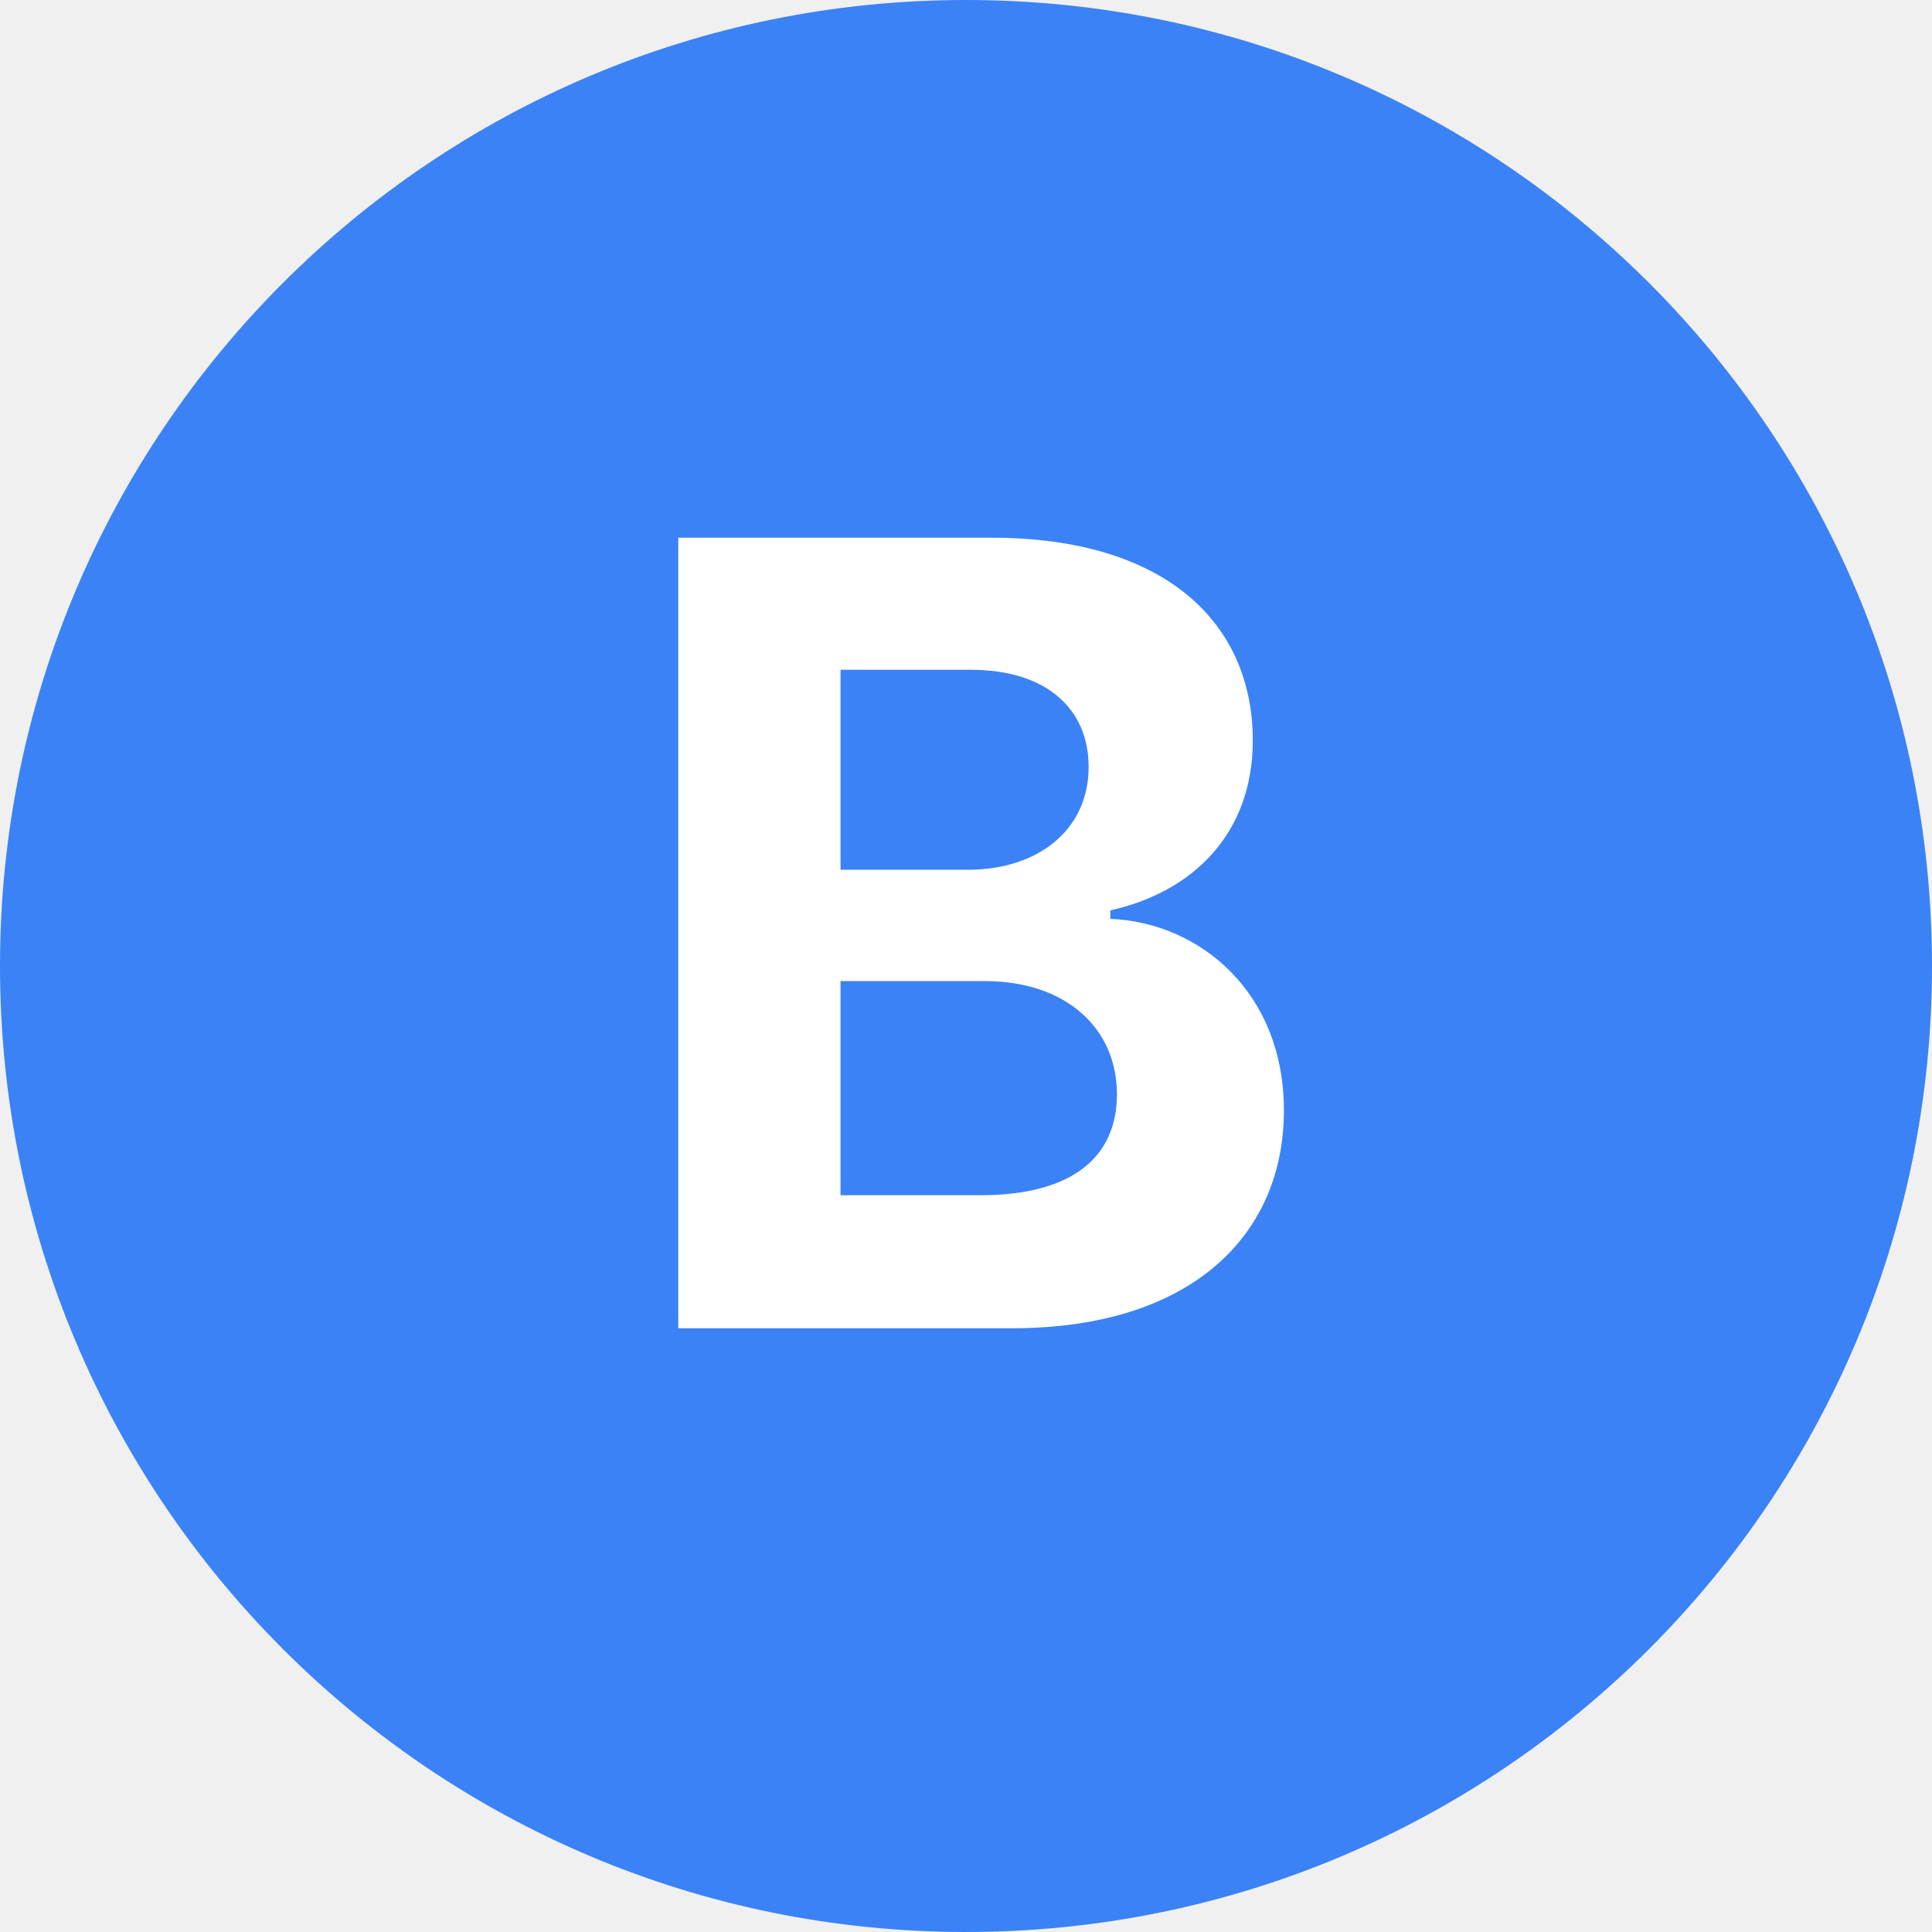
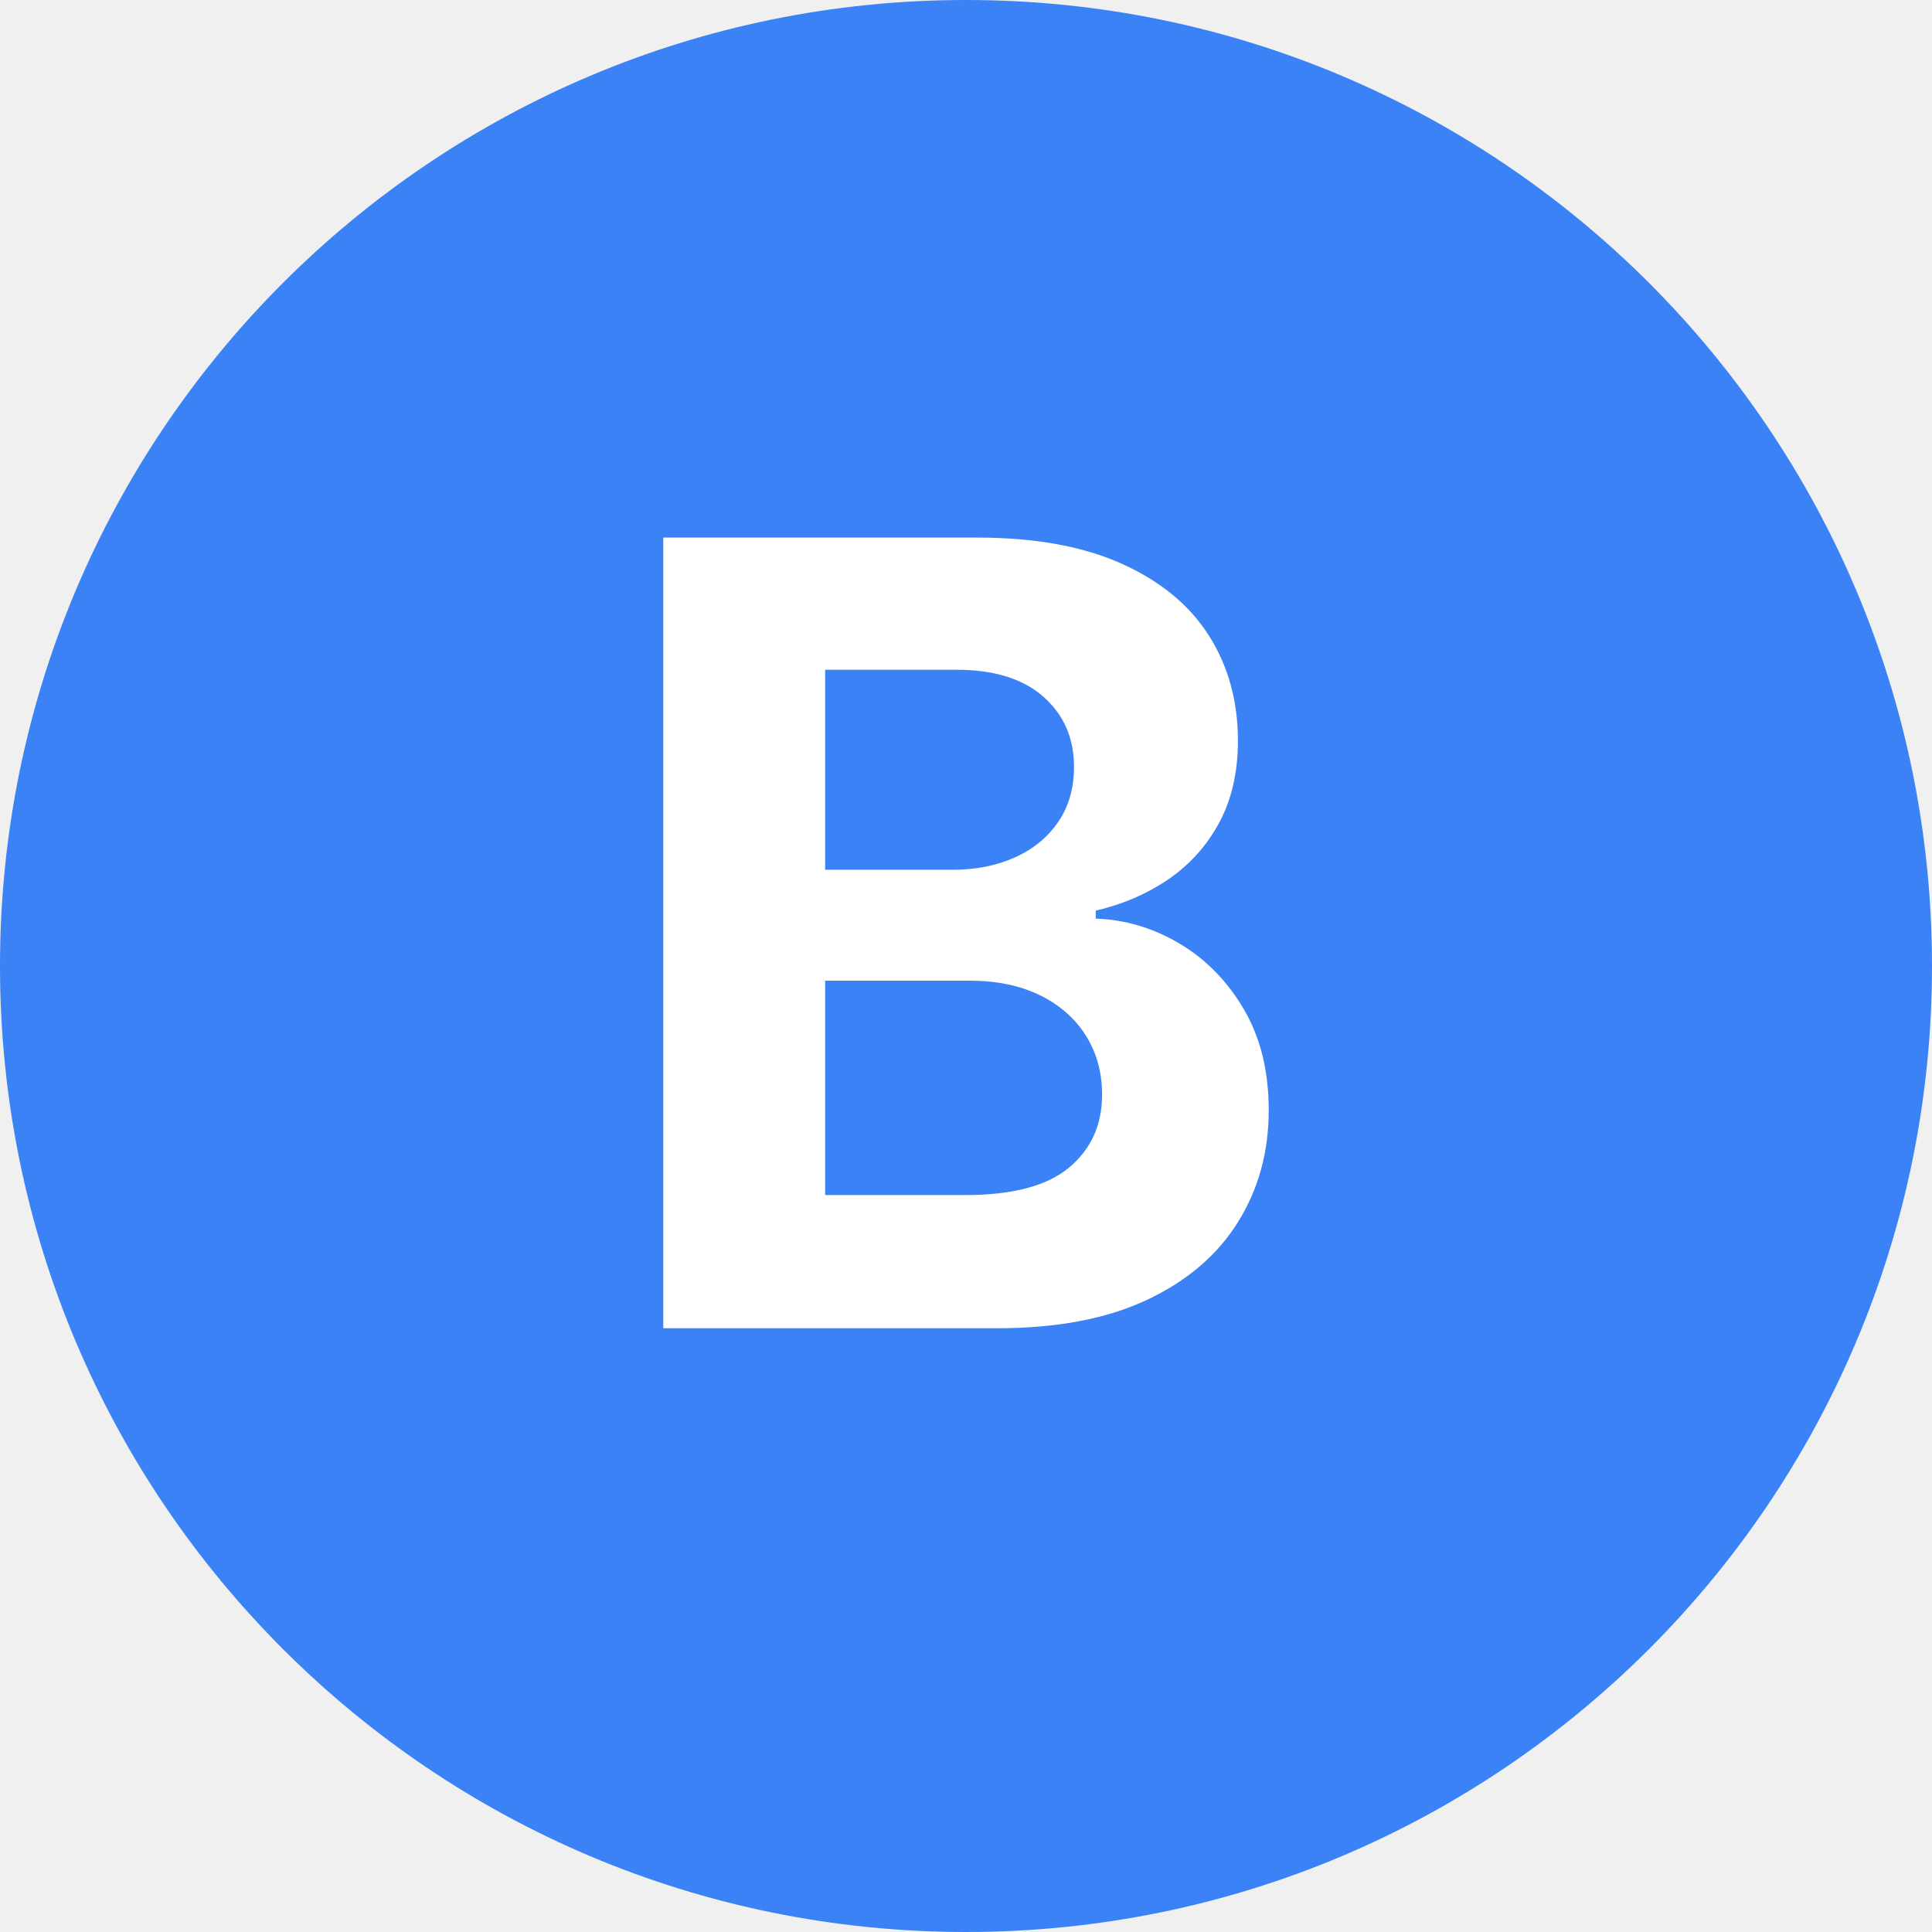
<svg xmlns="http://www.w3.org/2000/svg" viewBox="0 0 32 32">
  <circle cx="16" cy="16" r="16" fill="#3b82f6" />
-   <text x="16" y="22" text-anchor="middle" font-family="Inter, Arial, sans-serif" font-size="18" font-weight="700" fill="white">B</text>
+   <path fill="#ffffff" d="M10.986 22V8.904H16.18Q17.622 8.904 18.584 9.339Q19.546 9.774 20.025 10.53Q20.504 11.286 20.504 12.271Q20.504 13.044 20.197 13.62Q19.889 14.195 19.357 14.56Q18.826 14.925 18.149 15.083V15.215Q18.887 15.241 19.542 15.632Q20.197 16.023 20.605 16.722Q21.014 17.421 21.014 18.388Q21.014 19.425 20.504 20.242Q19.995 21.06 18.997 21.53Q18 22 16.514 22ZM13.667 19.794H15.987Q17.165 19.794 17.709 19.337Q18.254 18.88 18.254 18.133Q18.254 17.579 17.986 17.153Q17.718 16.727 17.226 16.485Q16.734 16.243 16.057 16.243H13.667ZM13.667 14.406H15.785Q16.356 14.406 16.813 14.2Q17.27 13.993 17.529 13.611Q17.789 13.229 17.789 12.701Q17.789 11.989 17.283 11.541Q16.778 11.093 15.837 11.093H13.667Z" />
</svg>
